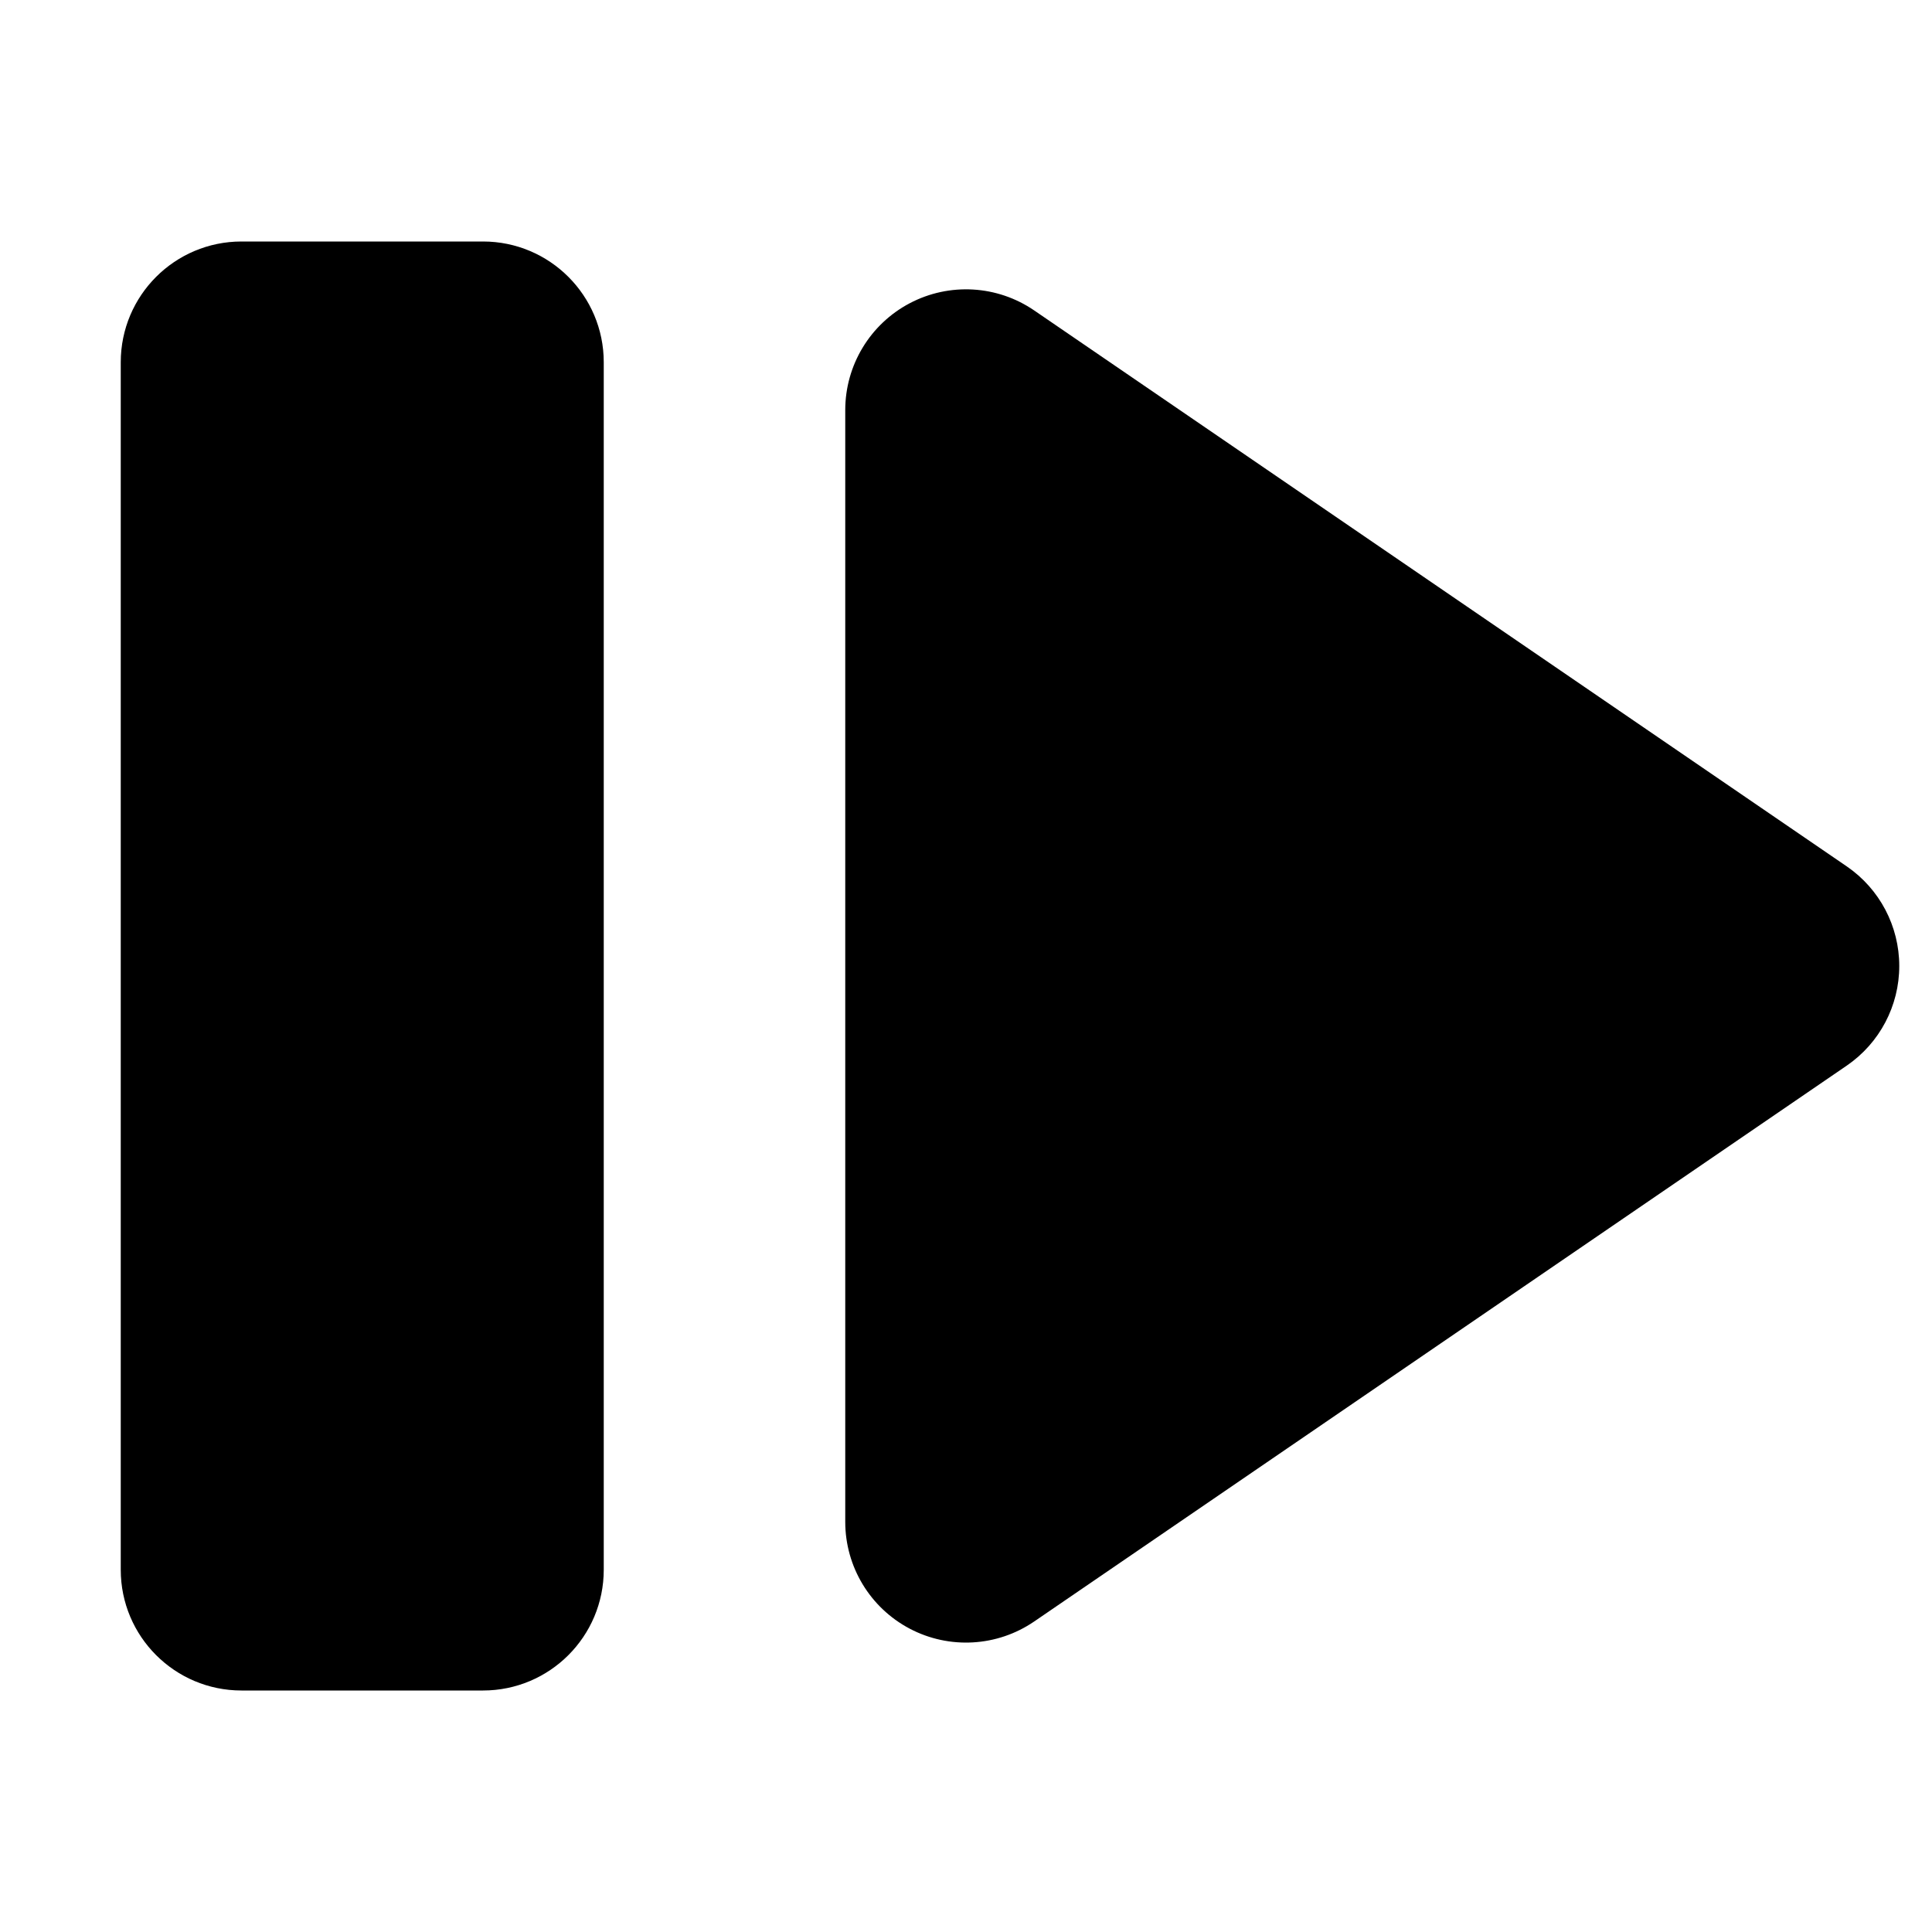
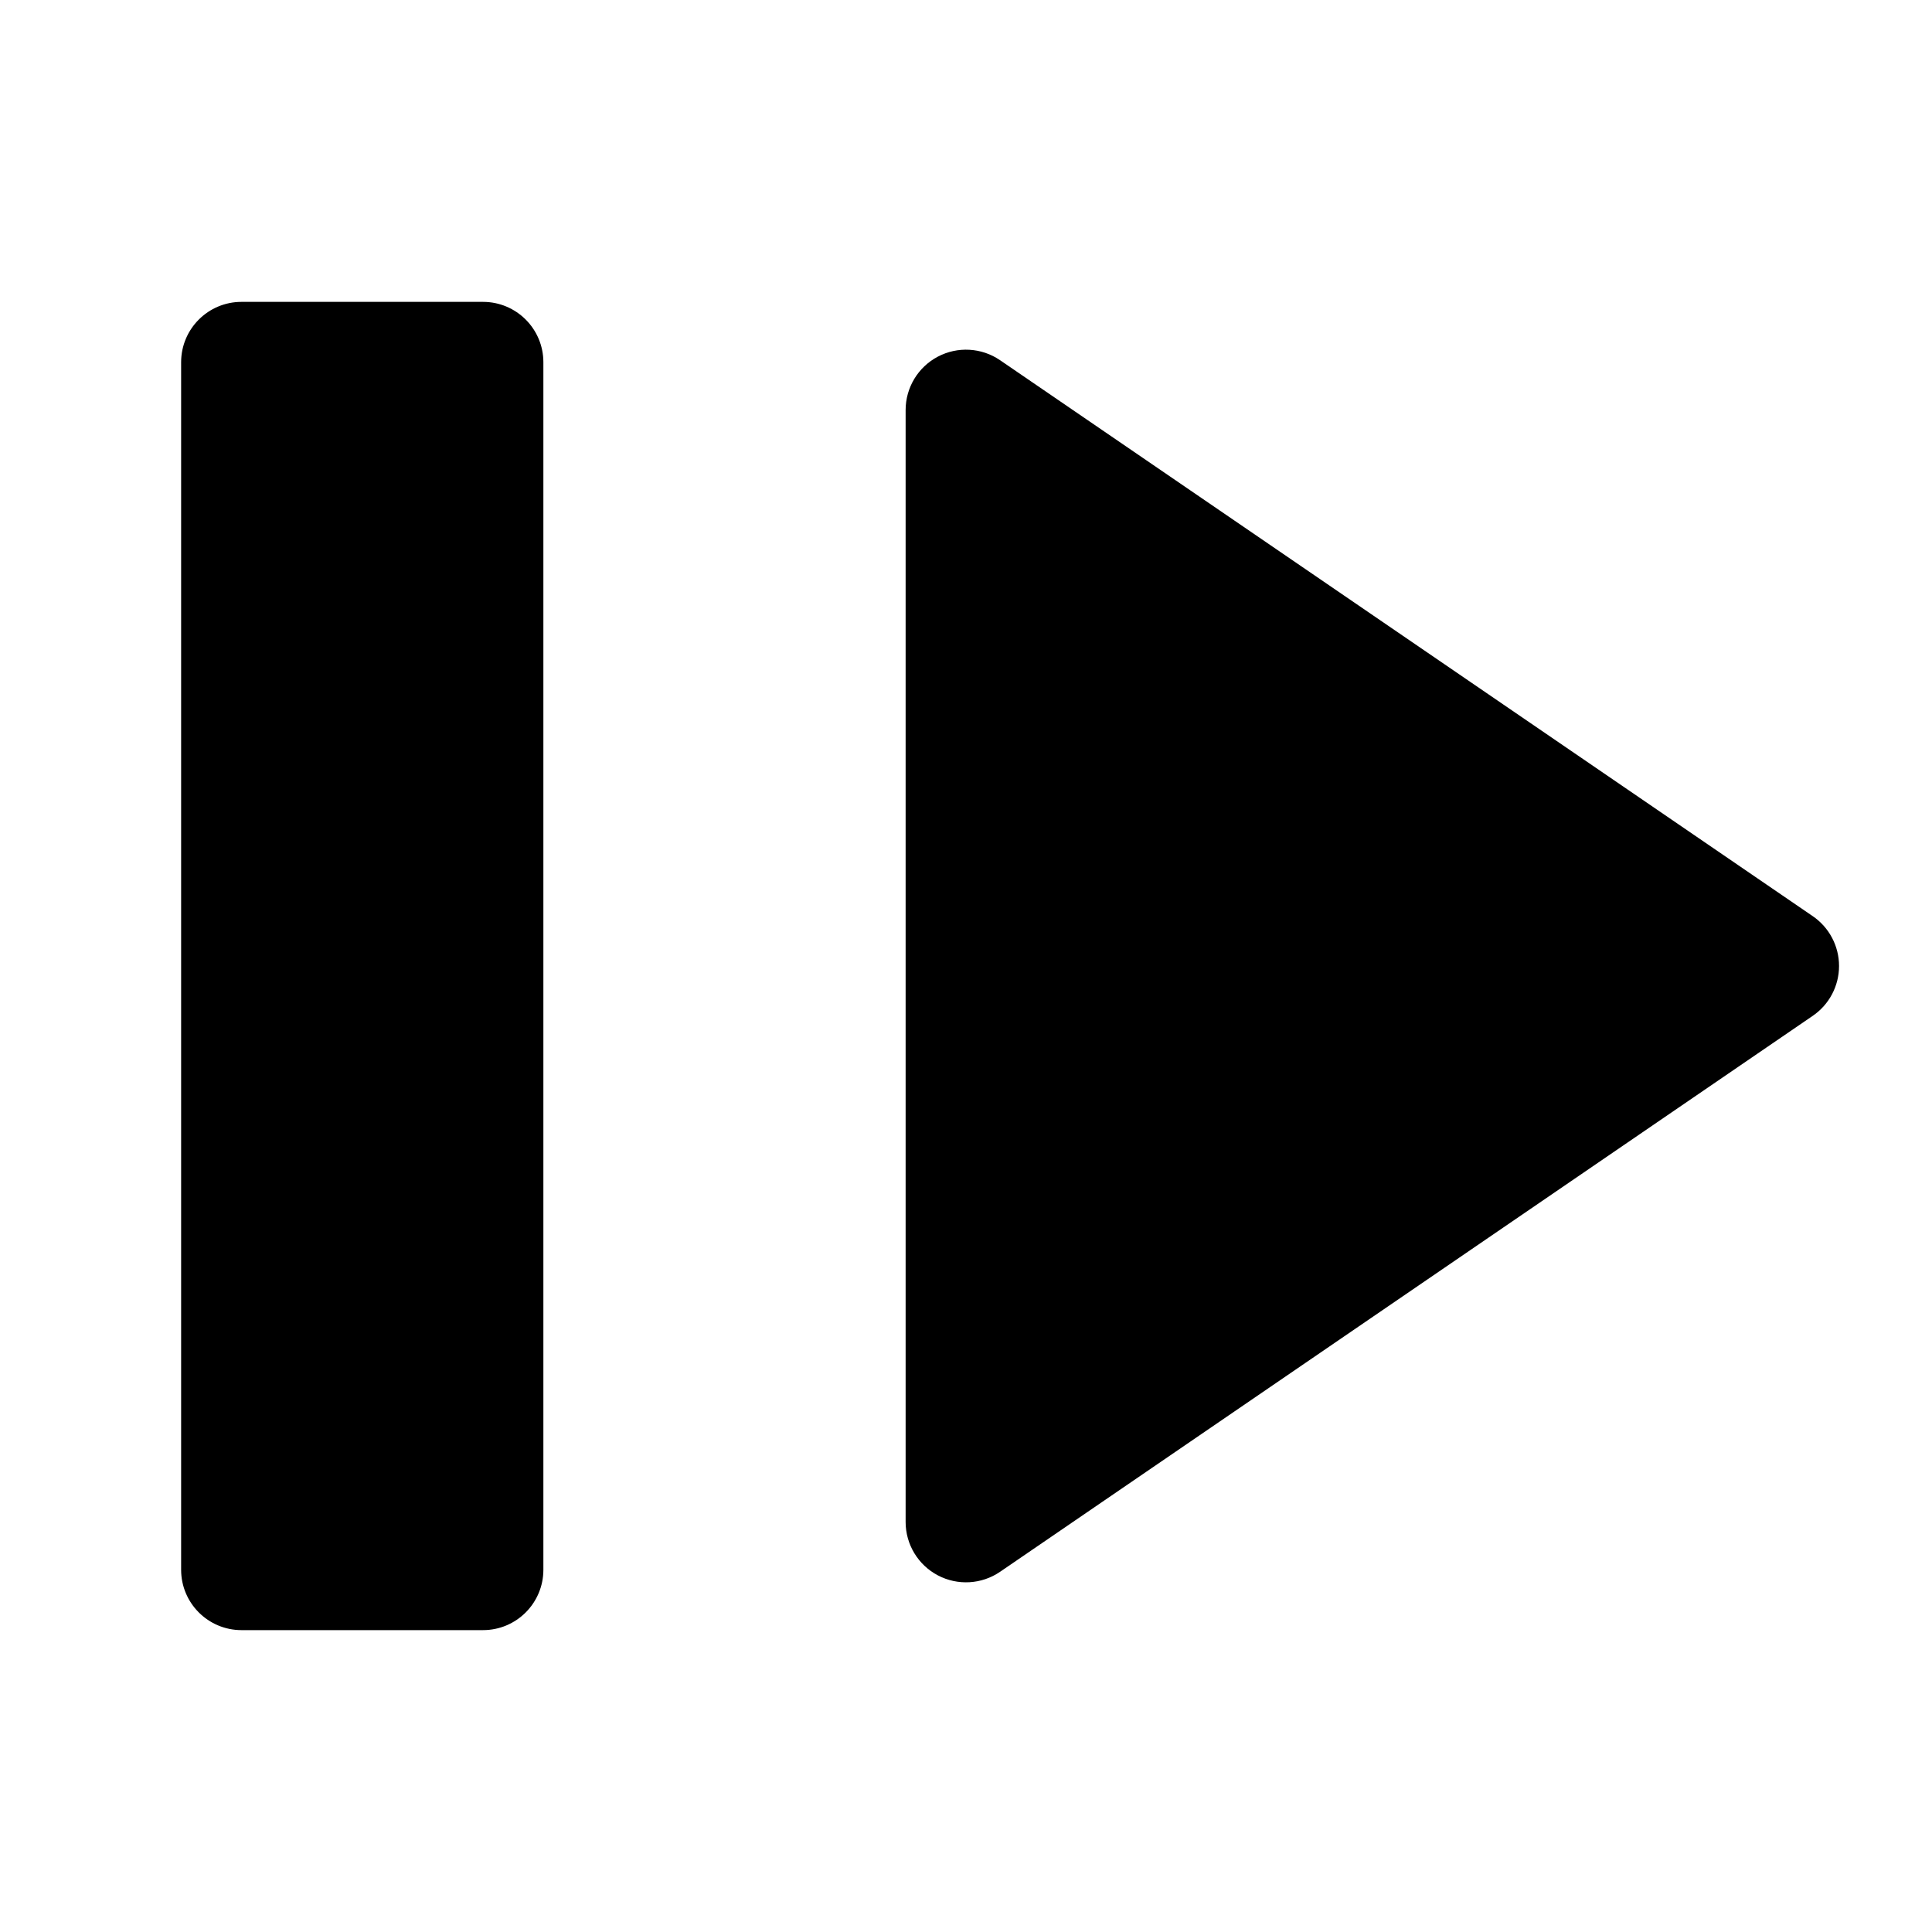
<svg xmlns="http://www.w3.org/2000/svg" viewBox="0 0 16 16" height="16px" width="16px" fill="currentColor" aria-hidden="true" role="img">
-   <g clip-path="url(#clip0_544_3038)">
-     <path fill-rule="evenodd" d="M15.294 7.175a1 1 0 0 1 0 1.65l-6.73 4.604A1 1 0 0 1 7 12.604V3.396a1 1 0 0 1 1.565-.825zM2 14a1 1 0 0 1-1-1V3a1 1 0 0 1 1-1h2a1 1 0 0 1 1 1v10a1 1 0 0 1-1 1z" clip-rule="evenodd" />
+   <g clip-path="url(#clip0_541_3015)">
+     <path d="M2 2.5h2a.5.5 0 0 1 .5.5v10a.5.5 0 0 1-.5.5H2a.5.5 0 0 1-.5-.5V3a.5.5 0 0 1 .5-.5Zm5.5.896a.5.5 0 0 1 .782-.413l6.73 4.604a.5.5 0 0 1 0 .826l-6.73 4.604a.5.5 0 0 1-.782-.412z" />
  </g>
  <defs>
-     <clipPath id="clip0_544_3038">
+     <clipPath id="clip0_541_3015">
      <path d="M0 0h16v16H0z" />
    </clipPath>
  </defs>
</svg>
